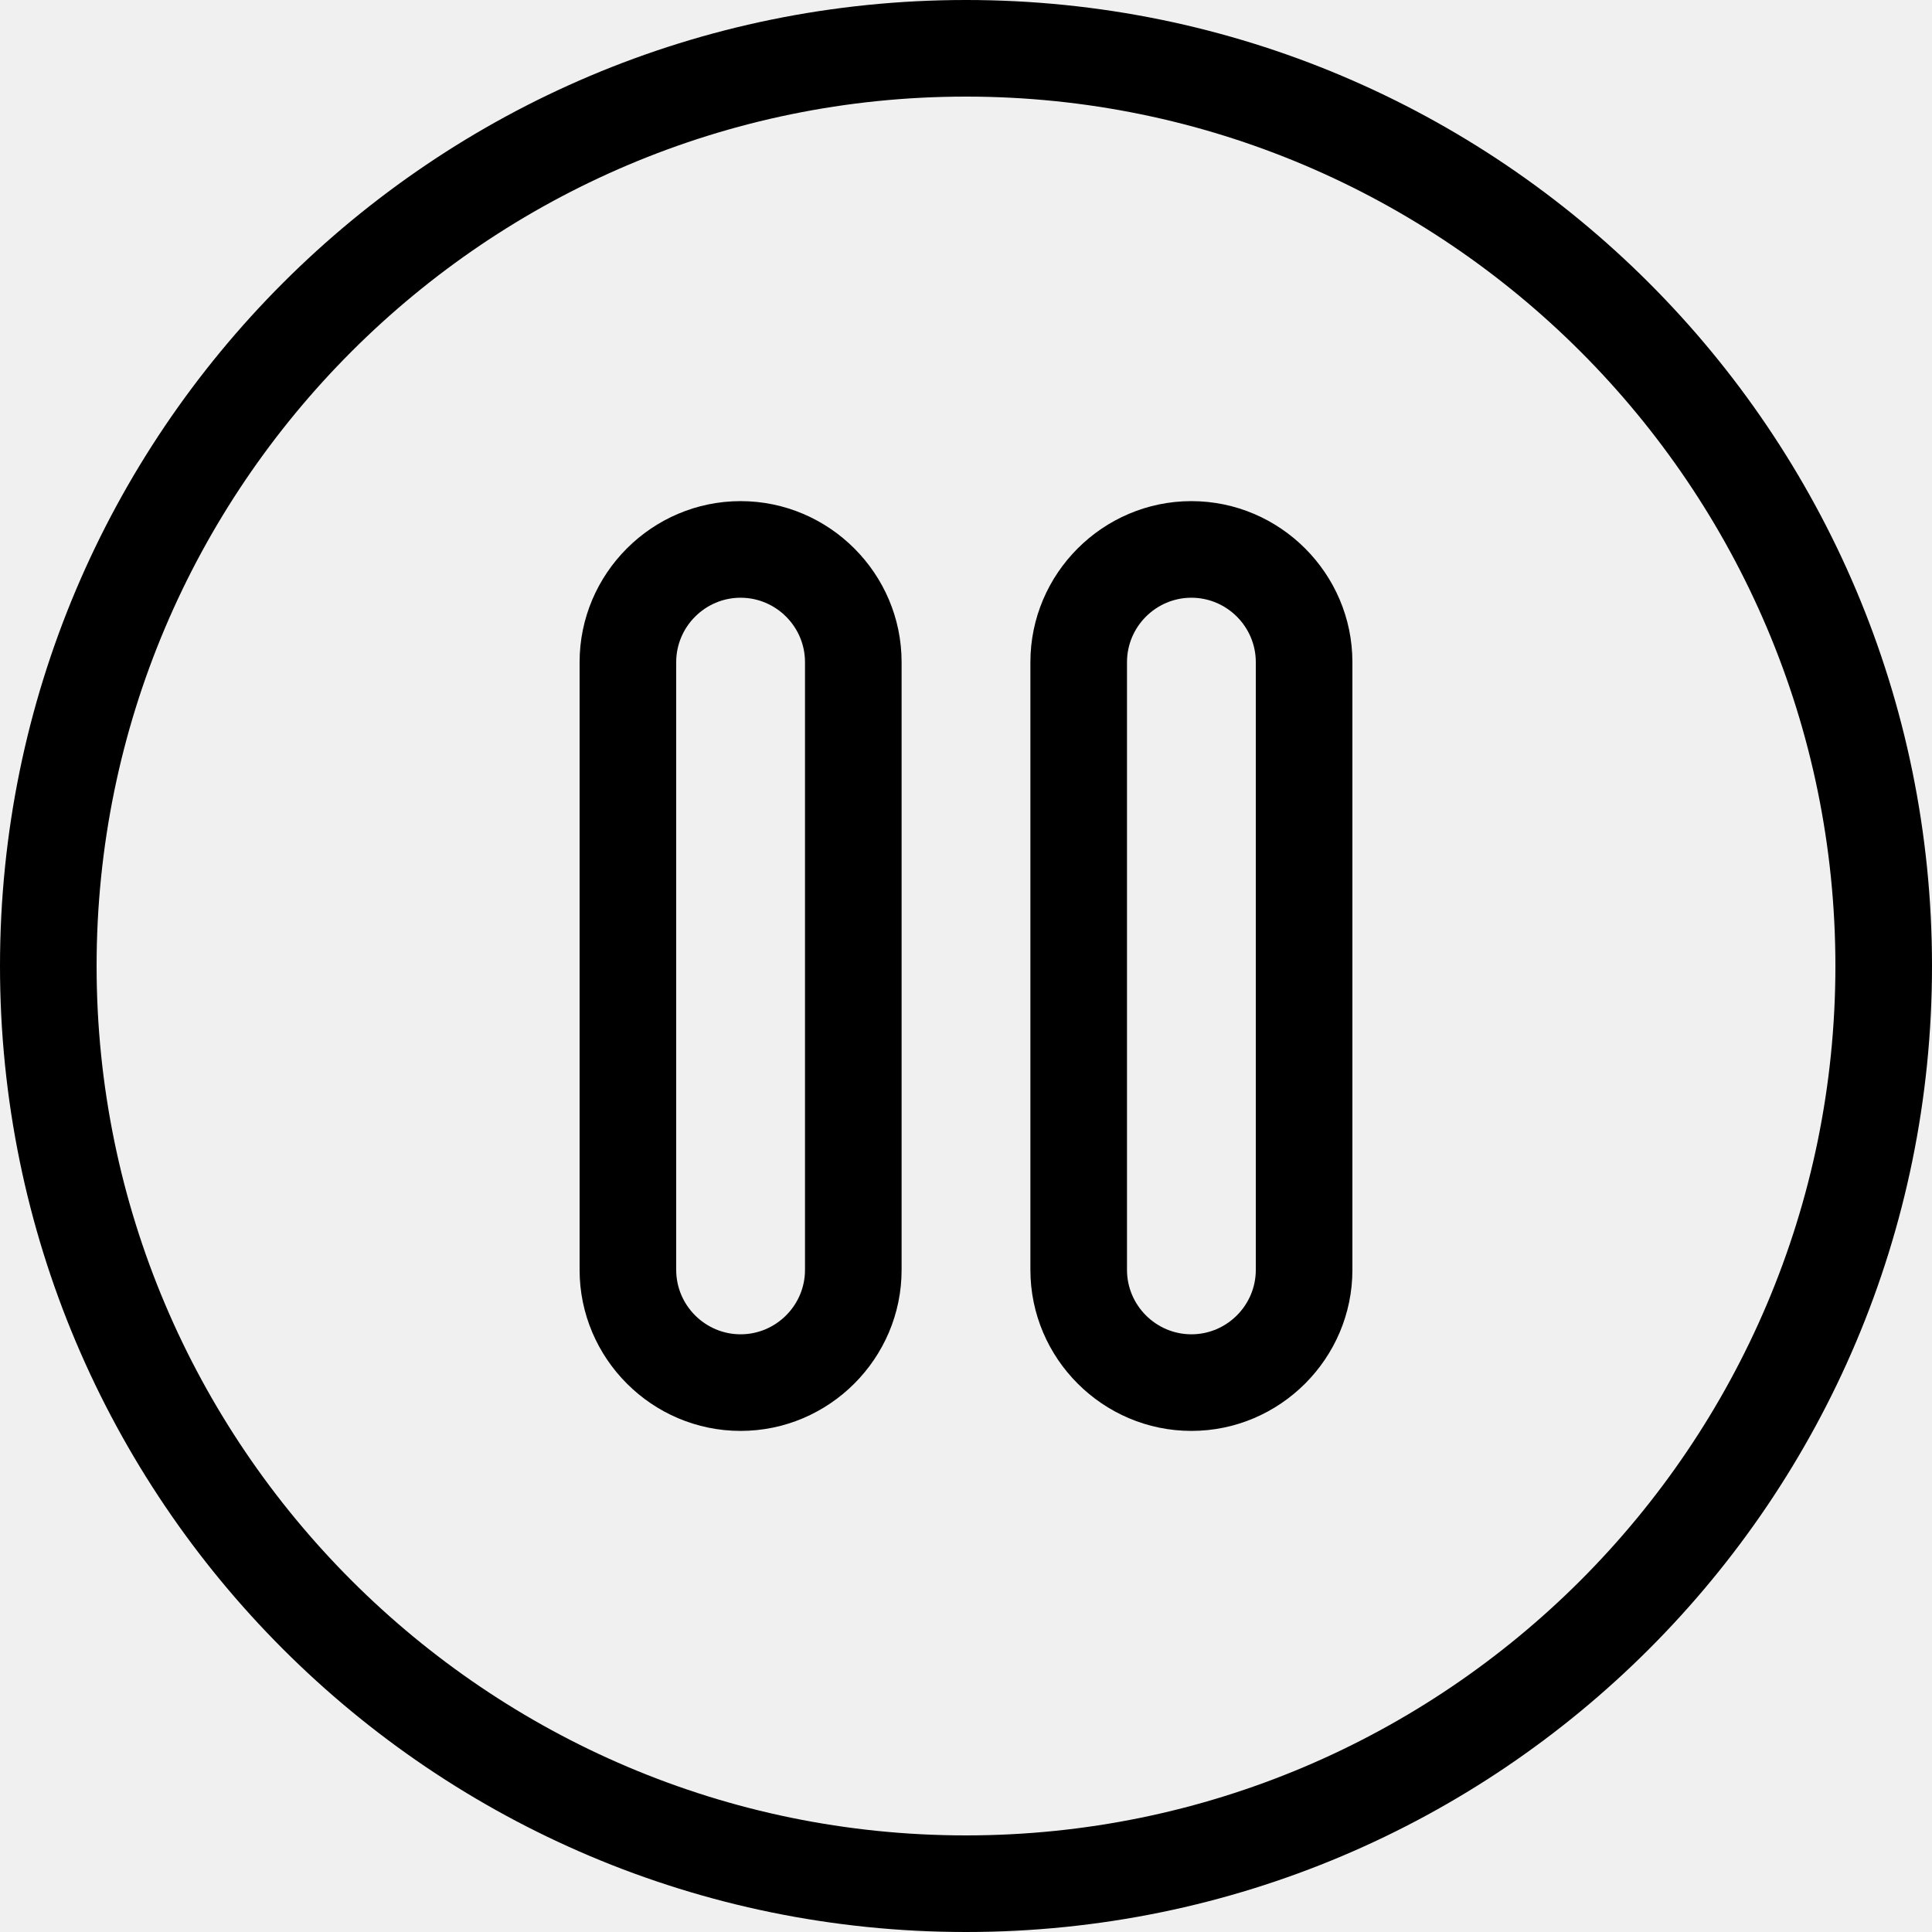
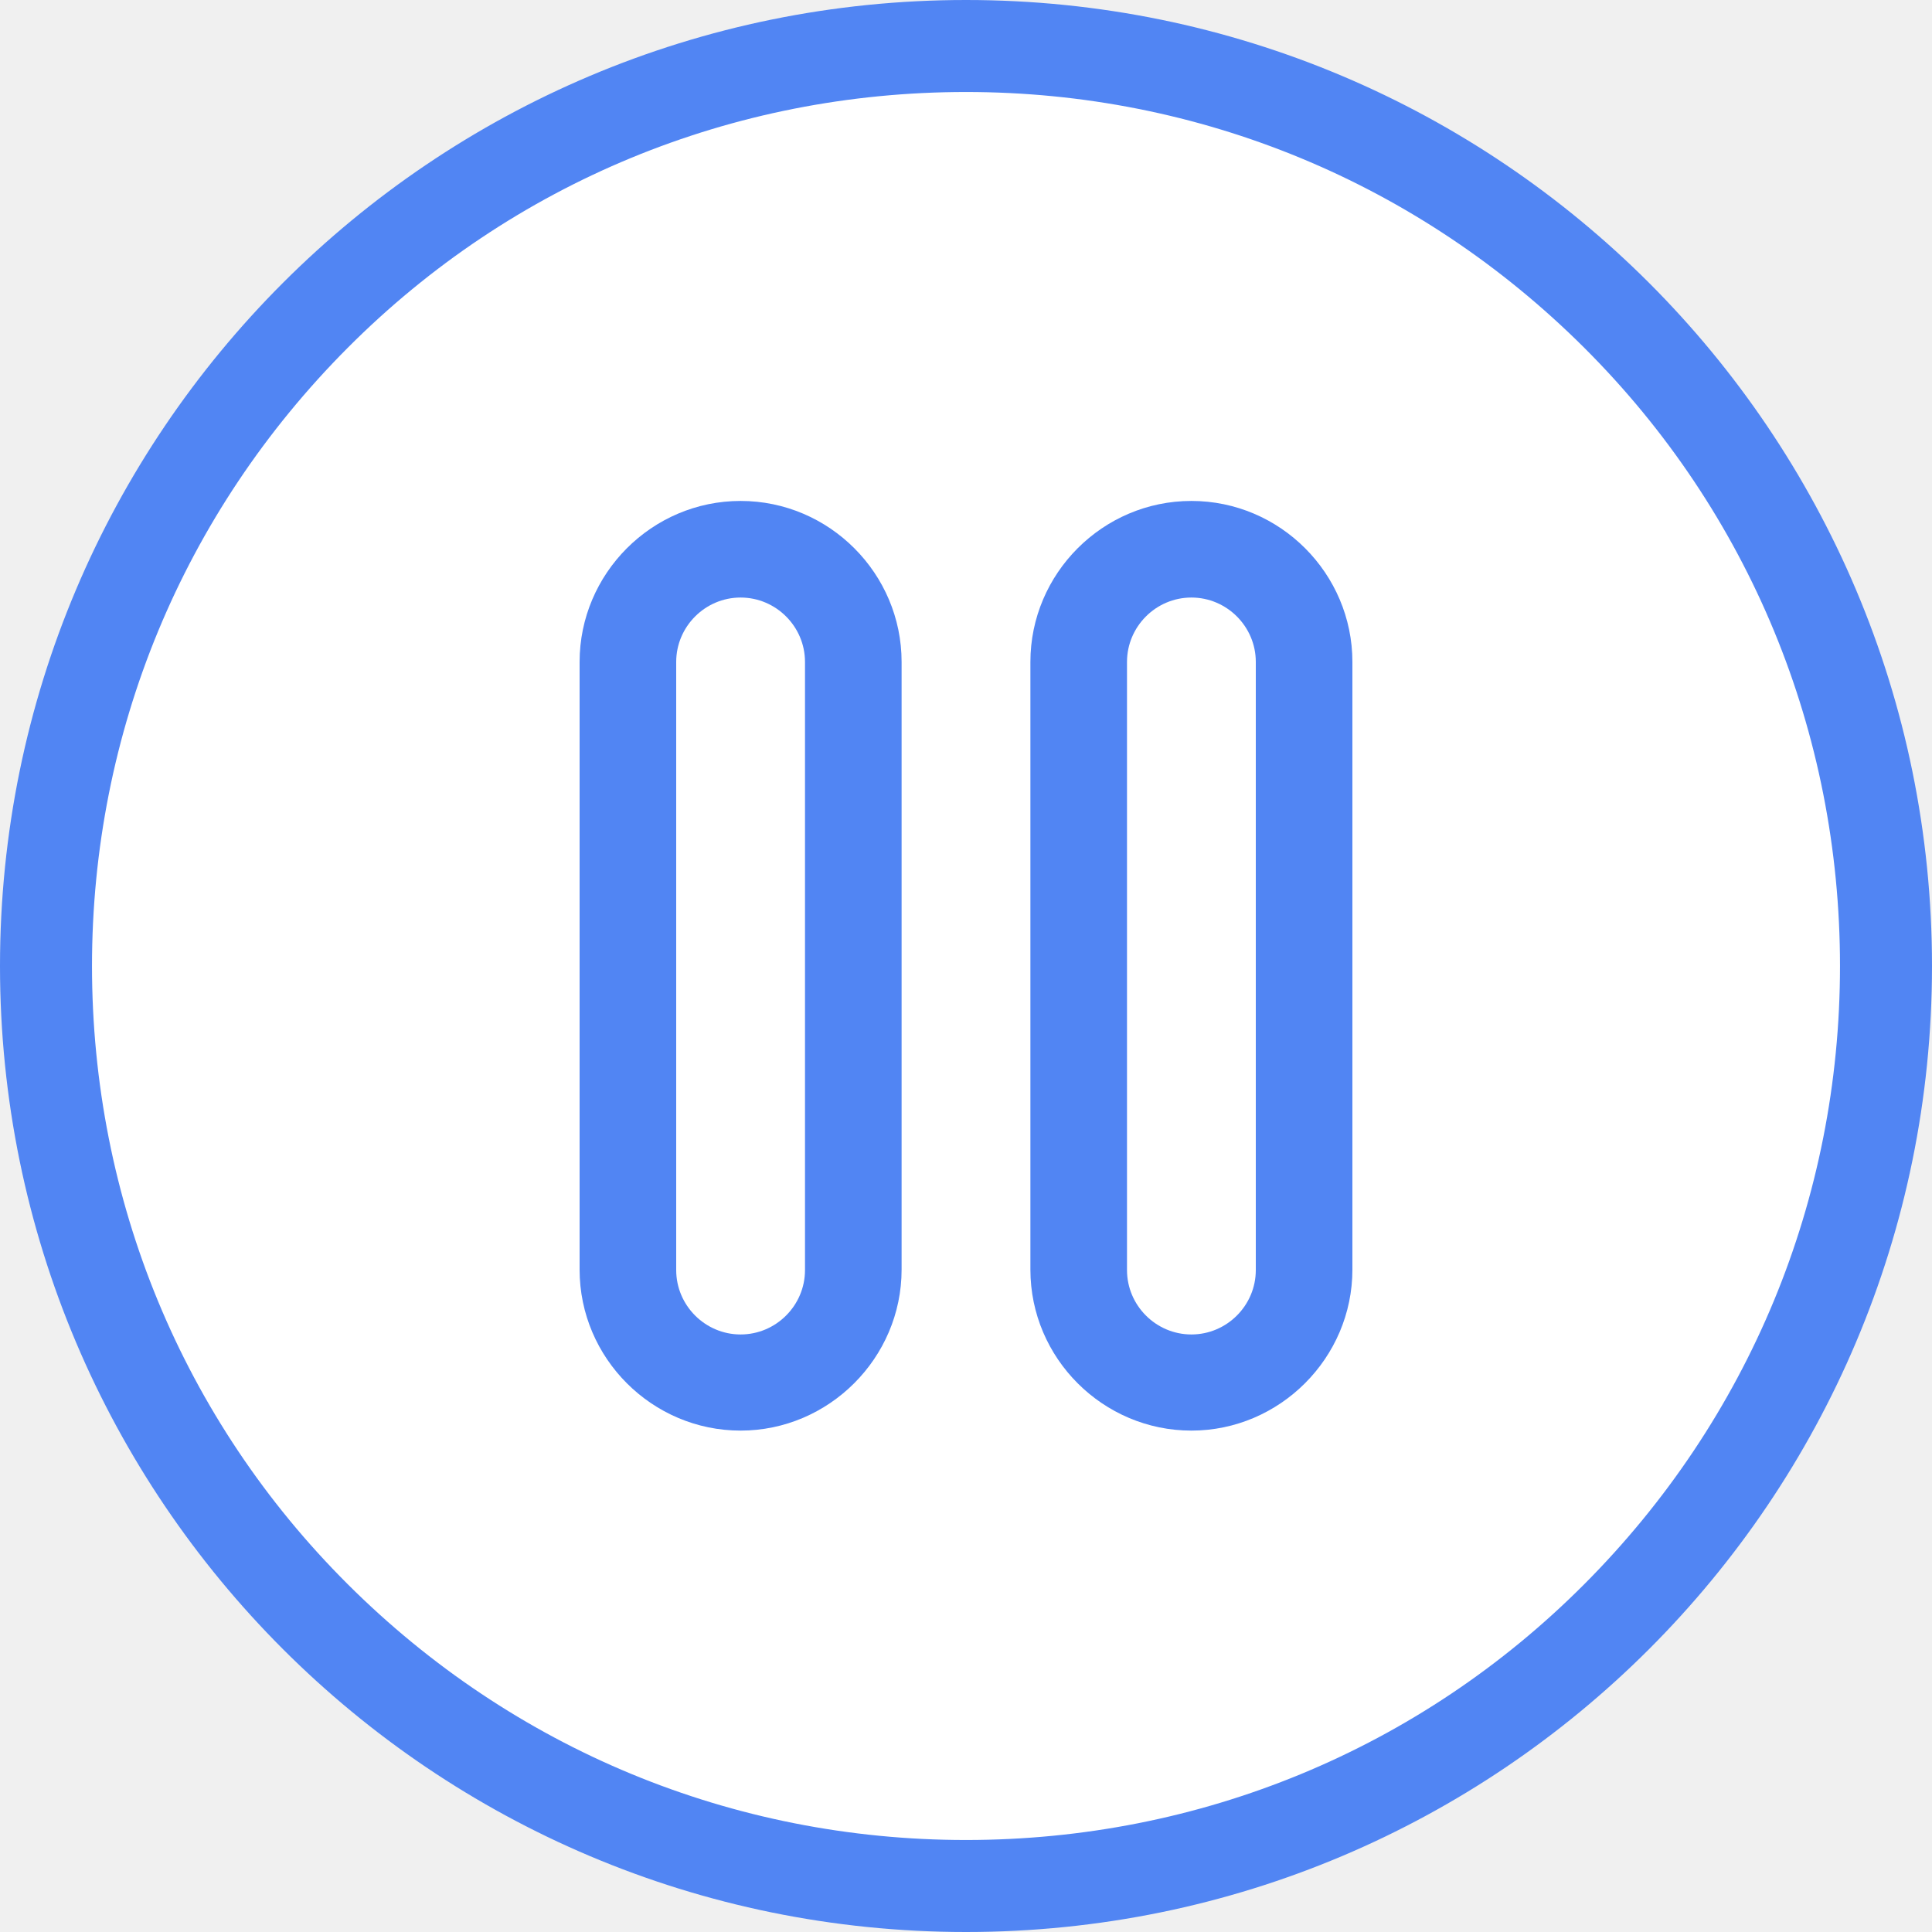
<svg xmlns="http://www.w3.org/2000/svg" version="1.1" id="Capa_1" x="0px" y="0px" viewBox="0 0 420 420" style="enable-background:new 0 0 420 420;" xml:space="preserve">
+   <style type="text/css">
+ 	.st0{fill:#FFFFFF;}
+ 	.st1{fill:#5185F3;}
+ 	.st2{display:none;fill:#5185F3;}
+ </style>
  <g>
-     <path d="M210,21c104.216,0,189,84.784,189,189s-84.784,189-189,189S21,314.216,21,210S105.784,21,210,21 M210,0   C94.031,0,0,94.024,0,210s94.031,210,210,210s210-94.024,210-210S325.969,0,210,0L210,0z" />
+     <path class="st0" d="M210,410C99.7,410,10,320.3,10,210S99.7,10,210,10s200,89.7,200,200S320.3,410,210,410z" />
+     <path class="st1" d="M210,20c50.8,0,98.5,19.8,134.4,55.6S400,159.2,400,210s-19.8,98.5-55.6,134.4S260.8,400,210,400   s-98.5-19.8-134.4-55.6S20,260.8,20,210s19.8-98.5,55.6-134.4S159.2,20,210,20 M210,0C94,0,0,94,0,210s94,210,210,210   s210-94,210-210S326,0,210,0L210,0z" />
+   </g>
+   <g>
+     <path class="st2" d="M210,21c104.2,0,189,84.8,189,189s-84.8,189-189,189S21,314.2,21,210S105.8,21,210,21 M210,0C94,0,0,94,0,210   s94,210,210,210s210-94,210-210S326,0,210,0L210,0z" />
    <g>
-       <path d="M259,108.941c-19.25,0-35,15.75-35,35v132.125c0,19.25,15.75,35,35,35s35-15.75,35-35V143.941    C294,124.691,278.25,108.941,259,108.941z M273,276.066c0,7.7-6.3,14-14,14s-14-6.3-14-14V143.941c0-7.7,6.3-14,14-14    s14,6.3,14,14V276.066z" />
-       <path d="M161,108.941c-19.25,0-35,15.75-35,35v132.125c0,19.25,15.75,35,35,35s35-15.75,35-35V143.941    C196,124.691,180.25,108.941,161,108.941z M175,276.066c0,7.7-6.3,14-14,14s-14-6.3-14-14V143.941c0-7.7,6.3-14,14-14    s14,6.3,14,14V276.066z" />
+       <path class="st1" d="M259,108.9c-19.3,0-35,15.8-35,35v132.1c0,19.3,15.8,35,35,35s35-15.8,35-35V143.9    C294,124.7,278.3,108.9,259,108.9z M273,276.1c0,7.7-6.3,14-14,14s-14-6.3-14-14V143.9c0-7.7,6.3-14,14-14c7.7,0,14,6.3,14,14    V276.1z" />
+       <path class="st1" d="M161,108.9c-19.3,0-35,15.8-35,35v132.1c0,19.3,15.8,35,35,35s35-15.8,35-35V143.9    C196,124.7,180.3,108.9,161,108.9z M175,276.1c0,7.7-6.3,14-14,14s-14-6.3-14-14V143.9c0-7.7,6.3-14,14-14s14,6.3,14,14V276.1z" />
    </g>
  </g>
-   <g>
- </g>
-   <g>
- </g>
-   <g>
- </g>
-   <g>
- </g>
-   <g>
- </g>
-   <g>
- </g>
-   <g>
- </g>
-   <g>
- </g>
-   <g>
- </g>
-   <g>
- </g>
-   <g>
- </g>
-   <g>
- </g>
-   <g>
- </g>
-   <g>
- </g>
-   <g>
- </g>
</svg>
